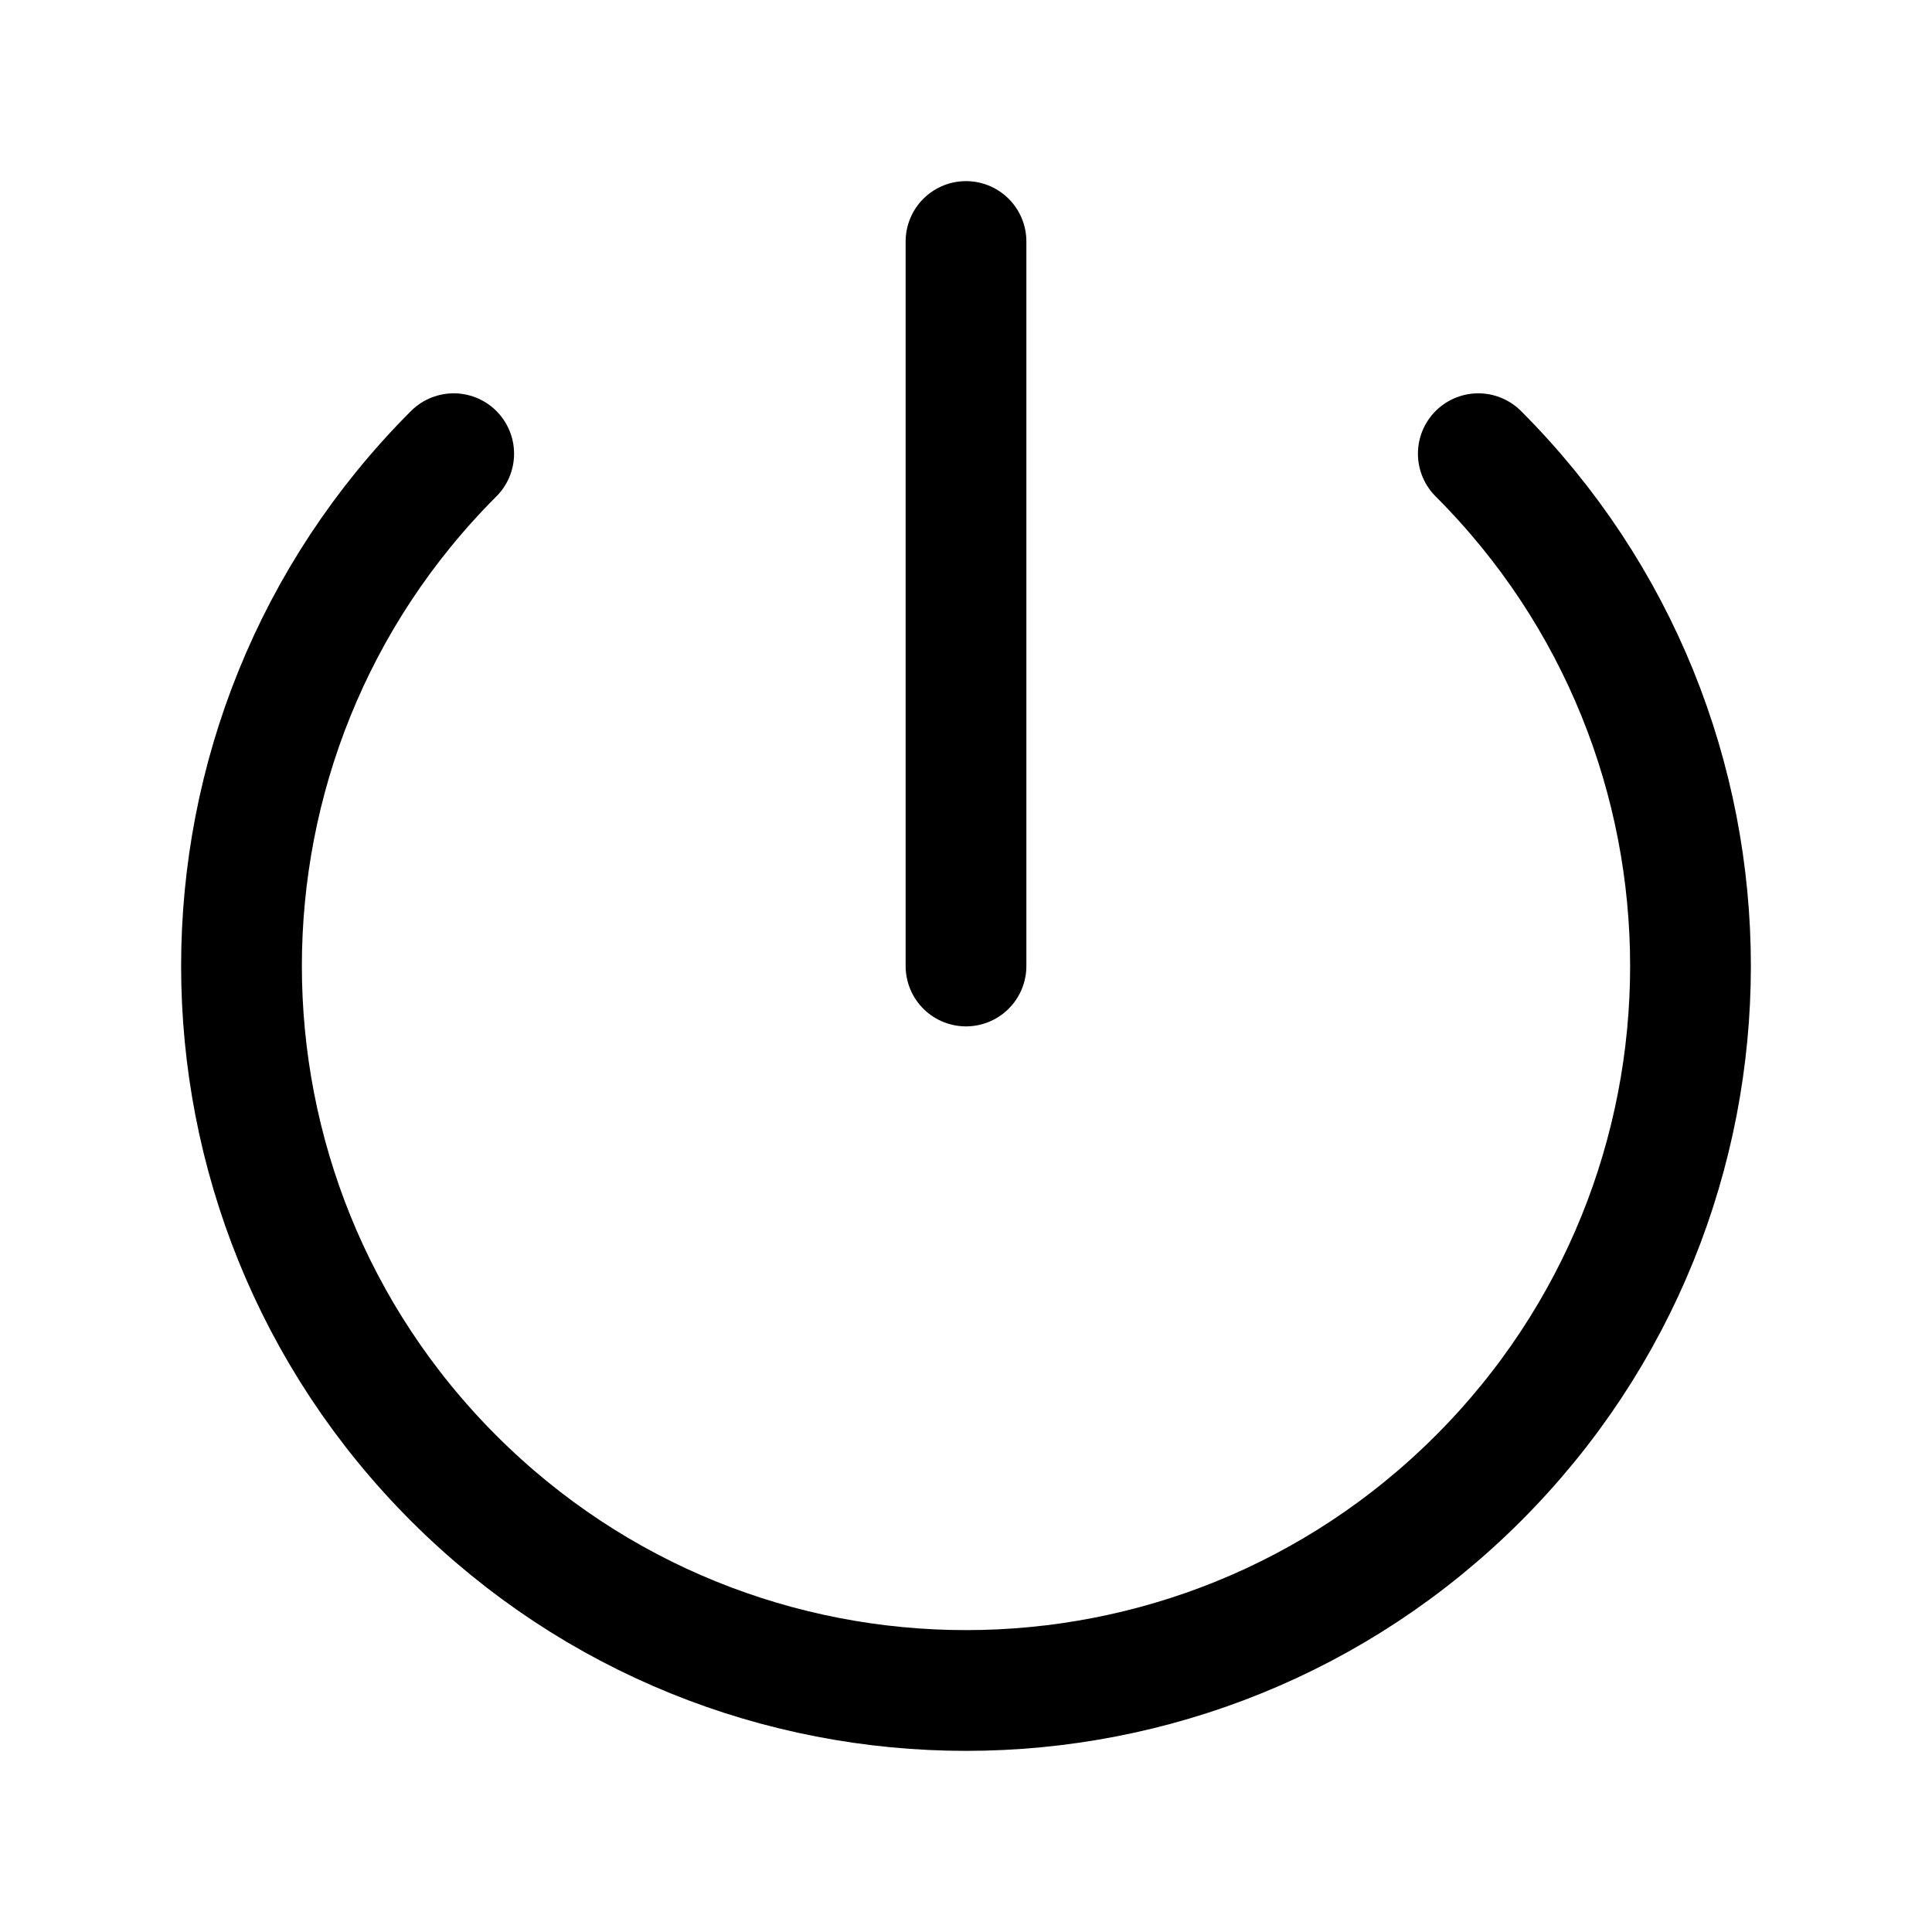
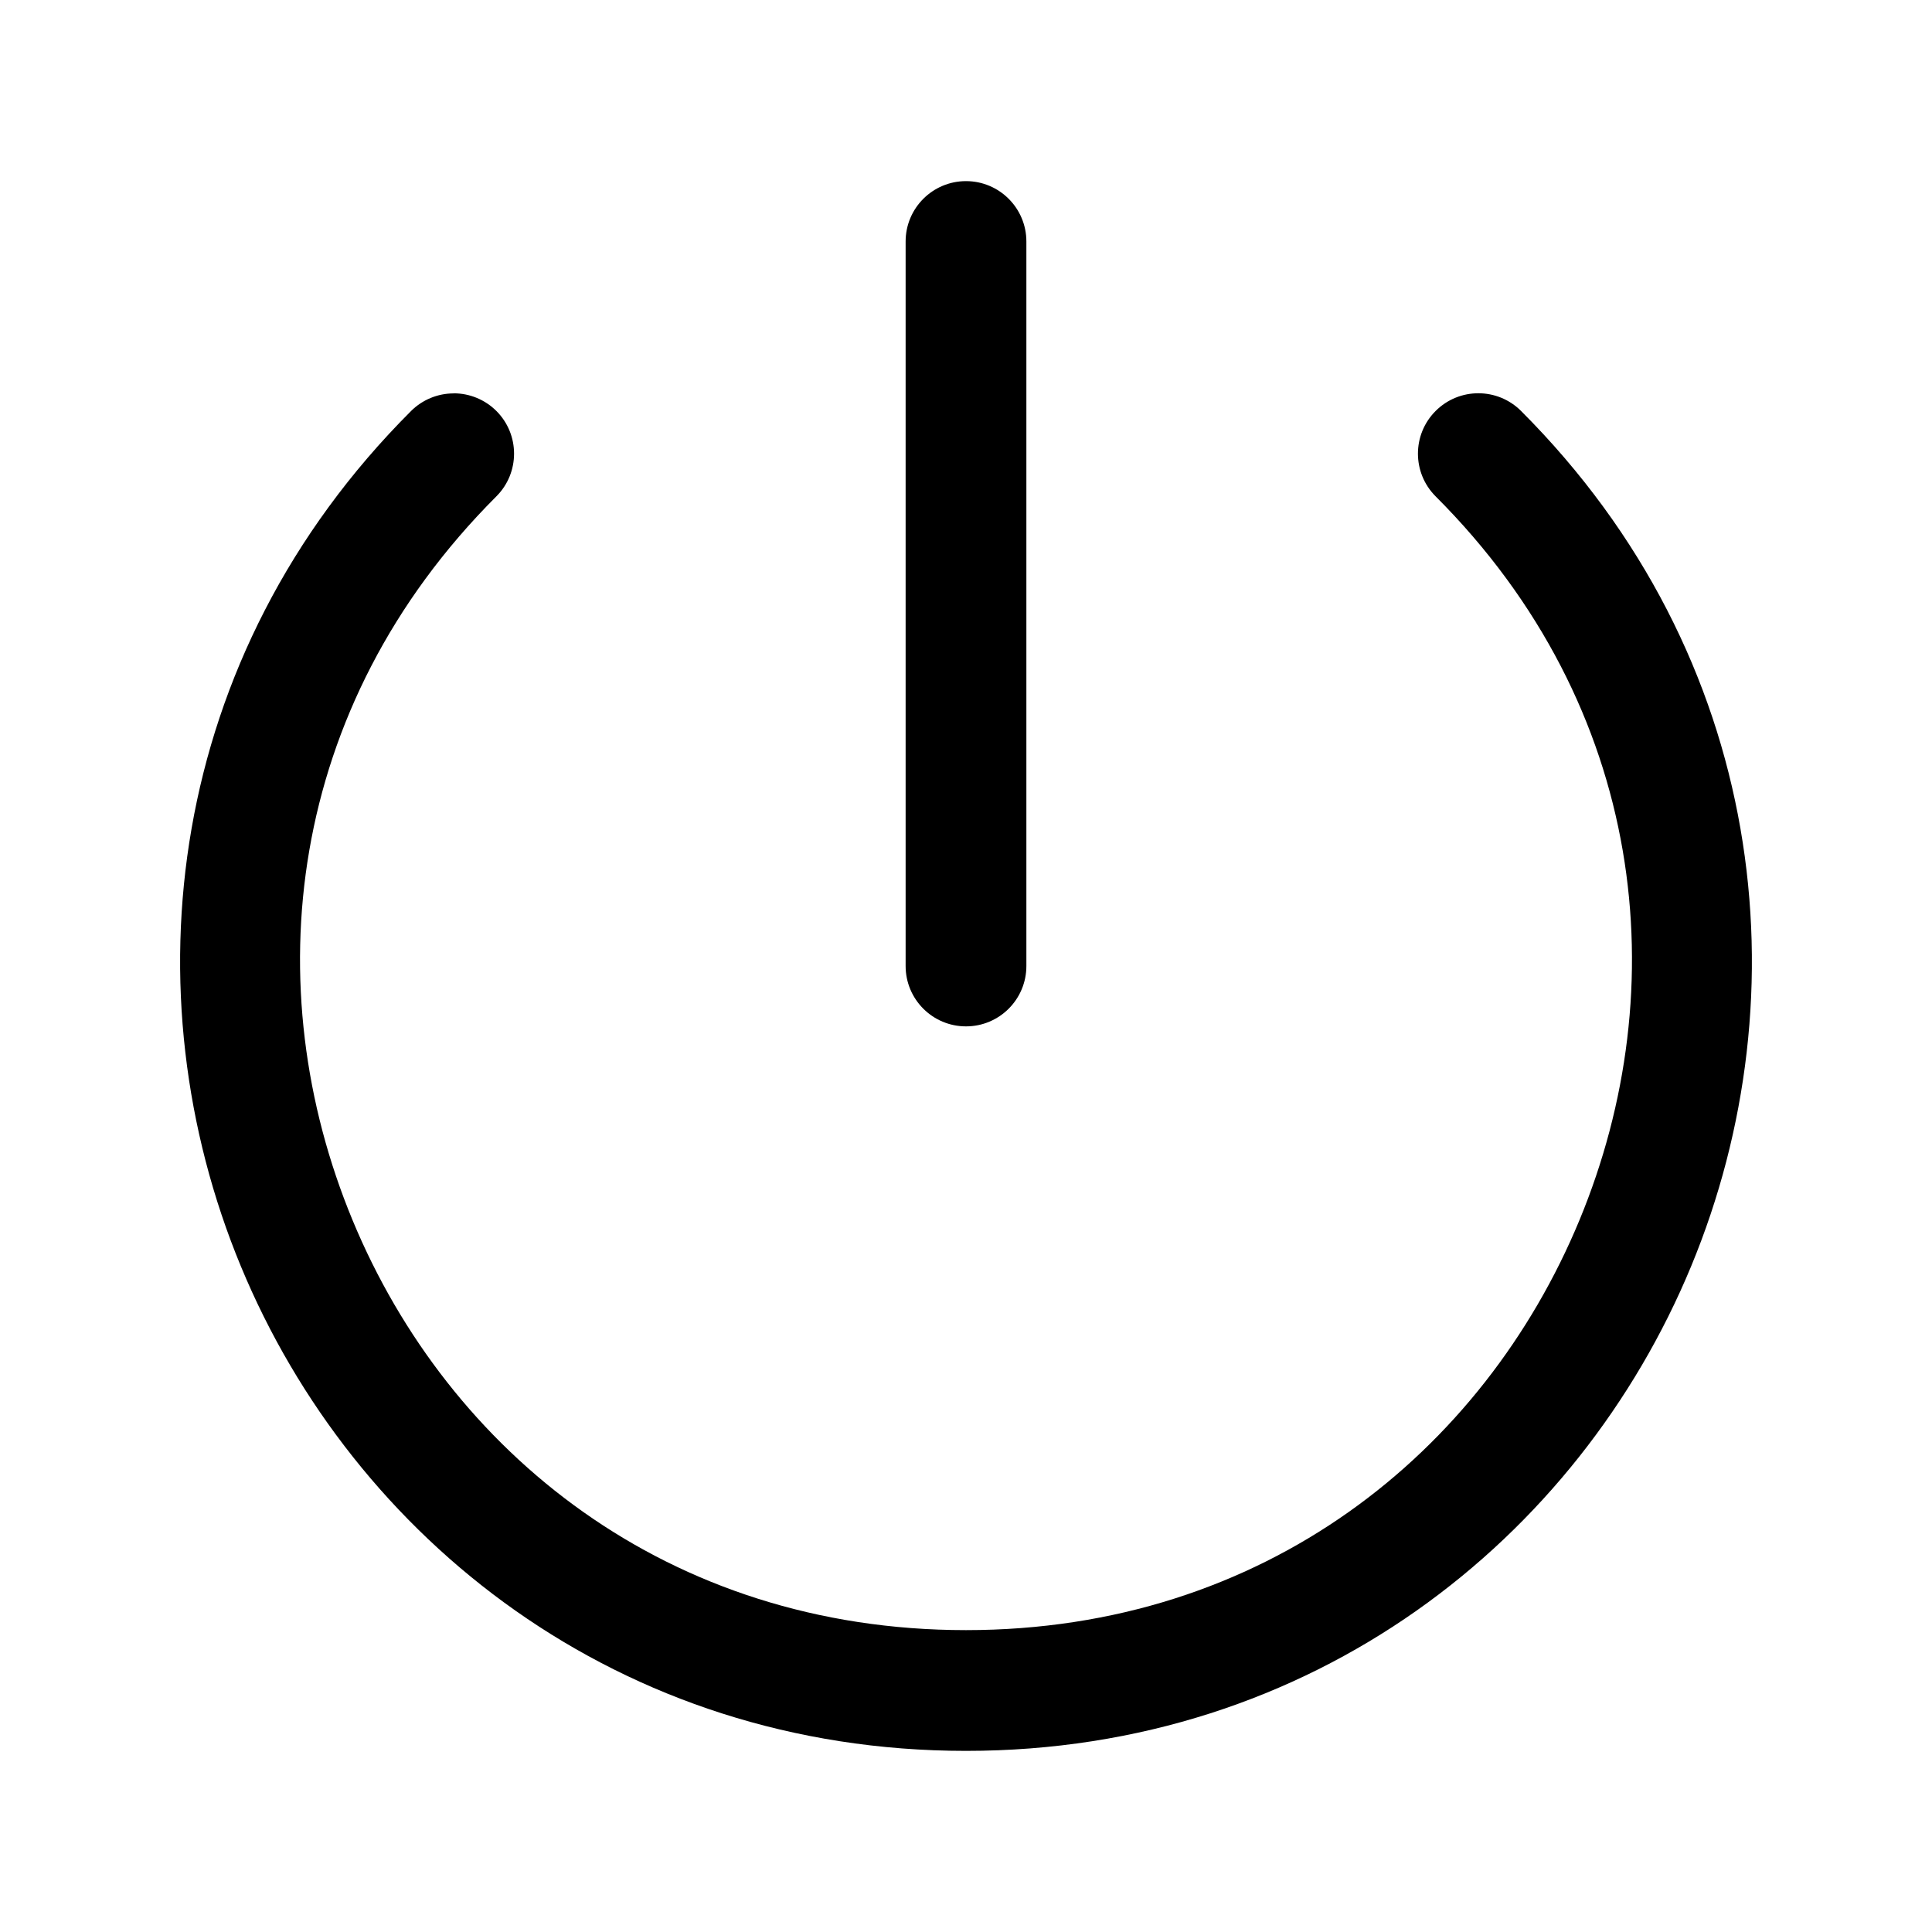
- <svg xmlns="http://www.w3.org/2000/svg" width="24" height="24" viewBox="0 0 24 24">
-   <path fill="none" stroke="currentColor" stroke-linecap="round" stroke-linejoin="round" stroke-width="1.5" d="M5.636 5.636a9 9 0 1 0 12.728 0M12 3v9" />
+ <svg xmlns="http://www.w3.org/2000/svg" width="24" height="24" viewBox="0 0 24 24" version="1.1" id="svg1">
+   <defs id="defs1" />
+   <path style="baseline-shift:baseline;display:inline;overflow:visible;vector-effect:none;fill:currentColor;stroke-linecap:round;stroke-linejoin:round;enable-background:accumulate;stop-color:#000000;stop-opacity:1;opacity:1" d="M 12,2.25 A 0.75,0.75 0 0 0 11.25,3 v 9 A 0.75,0.75 0 0 0 12,12.75 0.75,0.75 0 0 0 12.75,12 V 3 A 0.75,0.75 0 0 0 12,2.25 Z M 5.637,4.887 a 0.75,0.75 0 0 0 -0.531,0.219 C 2.057,8.154 1.59,12.346 2.992,15.73 4.394,19.115 7.689,21.75 12,21.75 c 4.311,0 7.606,-2.635 9.008,-6.02 1.402,-3.384 0.935,-7.576 -2.113,-10.625 a 0.75,0.75 0 0 0 -1.061,0 0.75,0.75 0 0 0 0,1.061 c 2.621,2.621 2.98,6.11 1.787,8.99 C 18.428,18.036 15.707,20.25 12,20.25 8.293,20.25 5.572,18.036 4.379,15.156 3.186,12.276 3.545,8.787 6.166,6.166 a 0.75,0.75 0 0 0 0,-1.061 0.75,0.75 0 0 0 -0.529,-0.219 z" id="path1" />
</svg>
